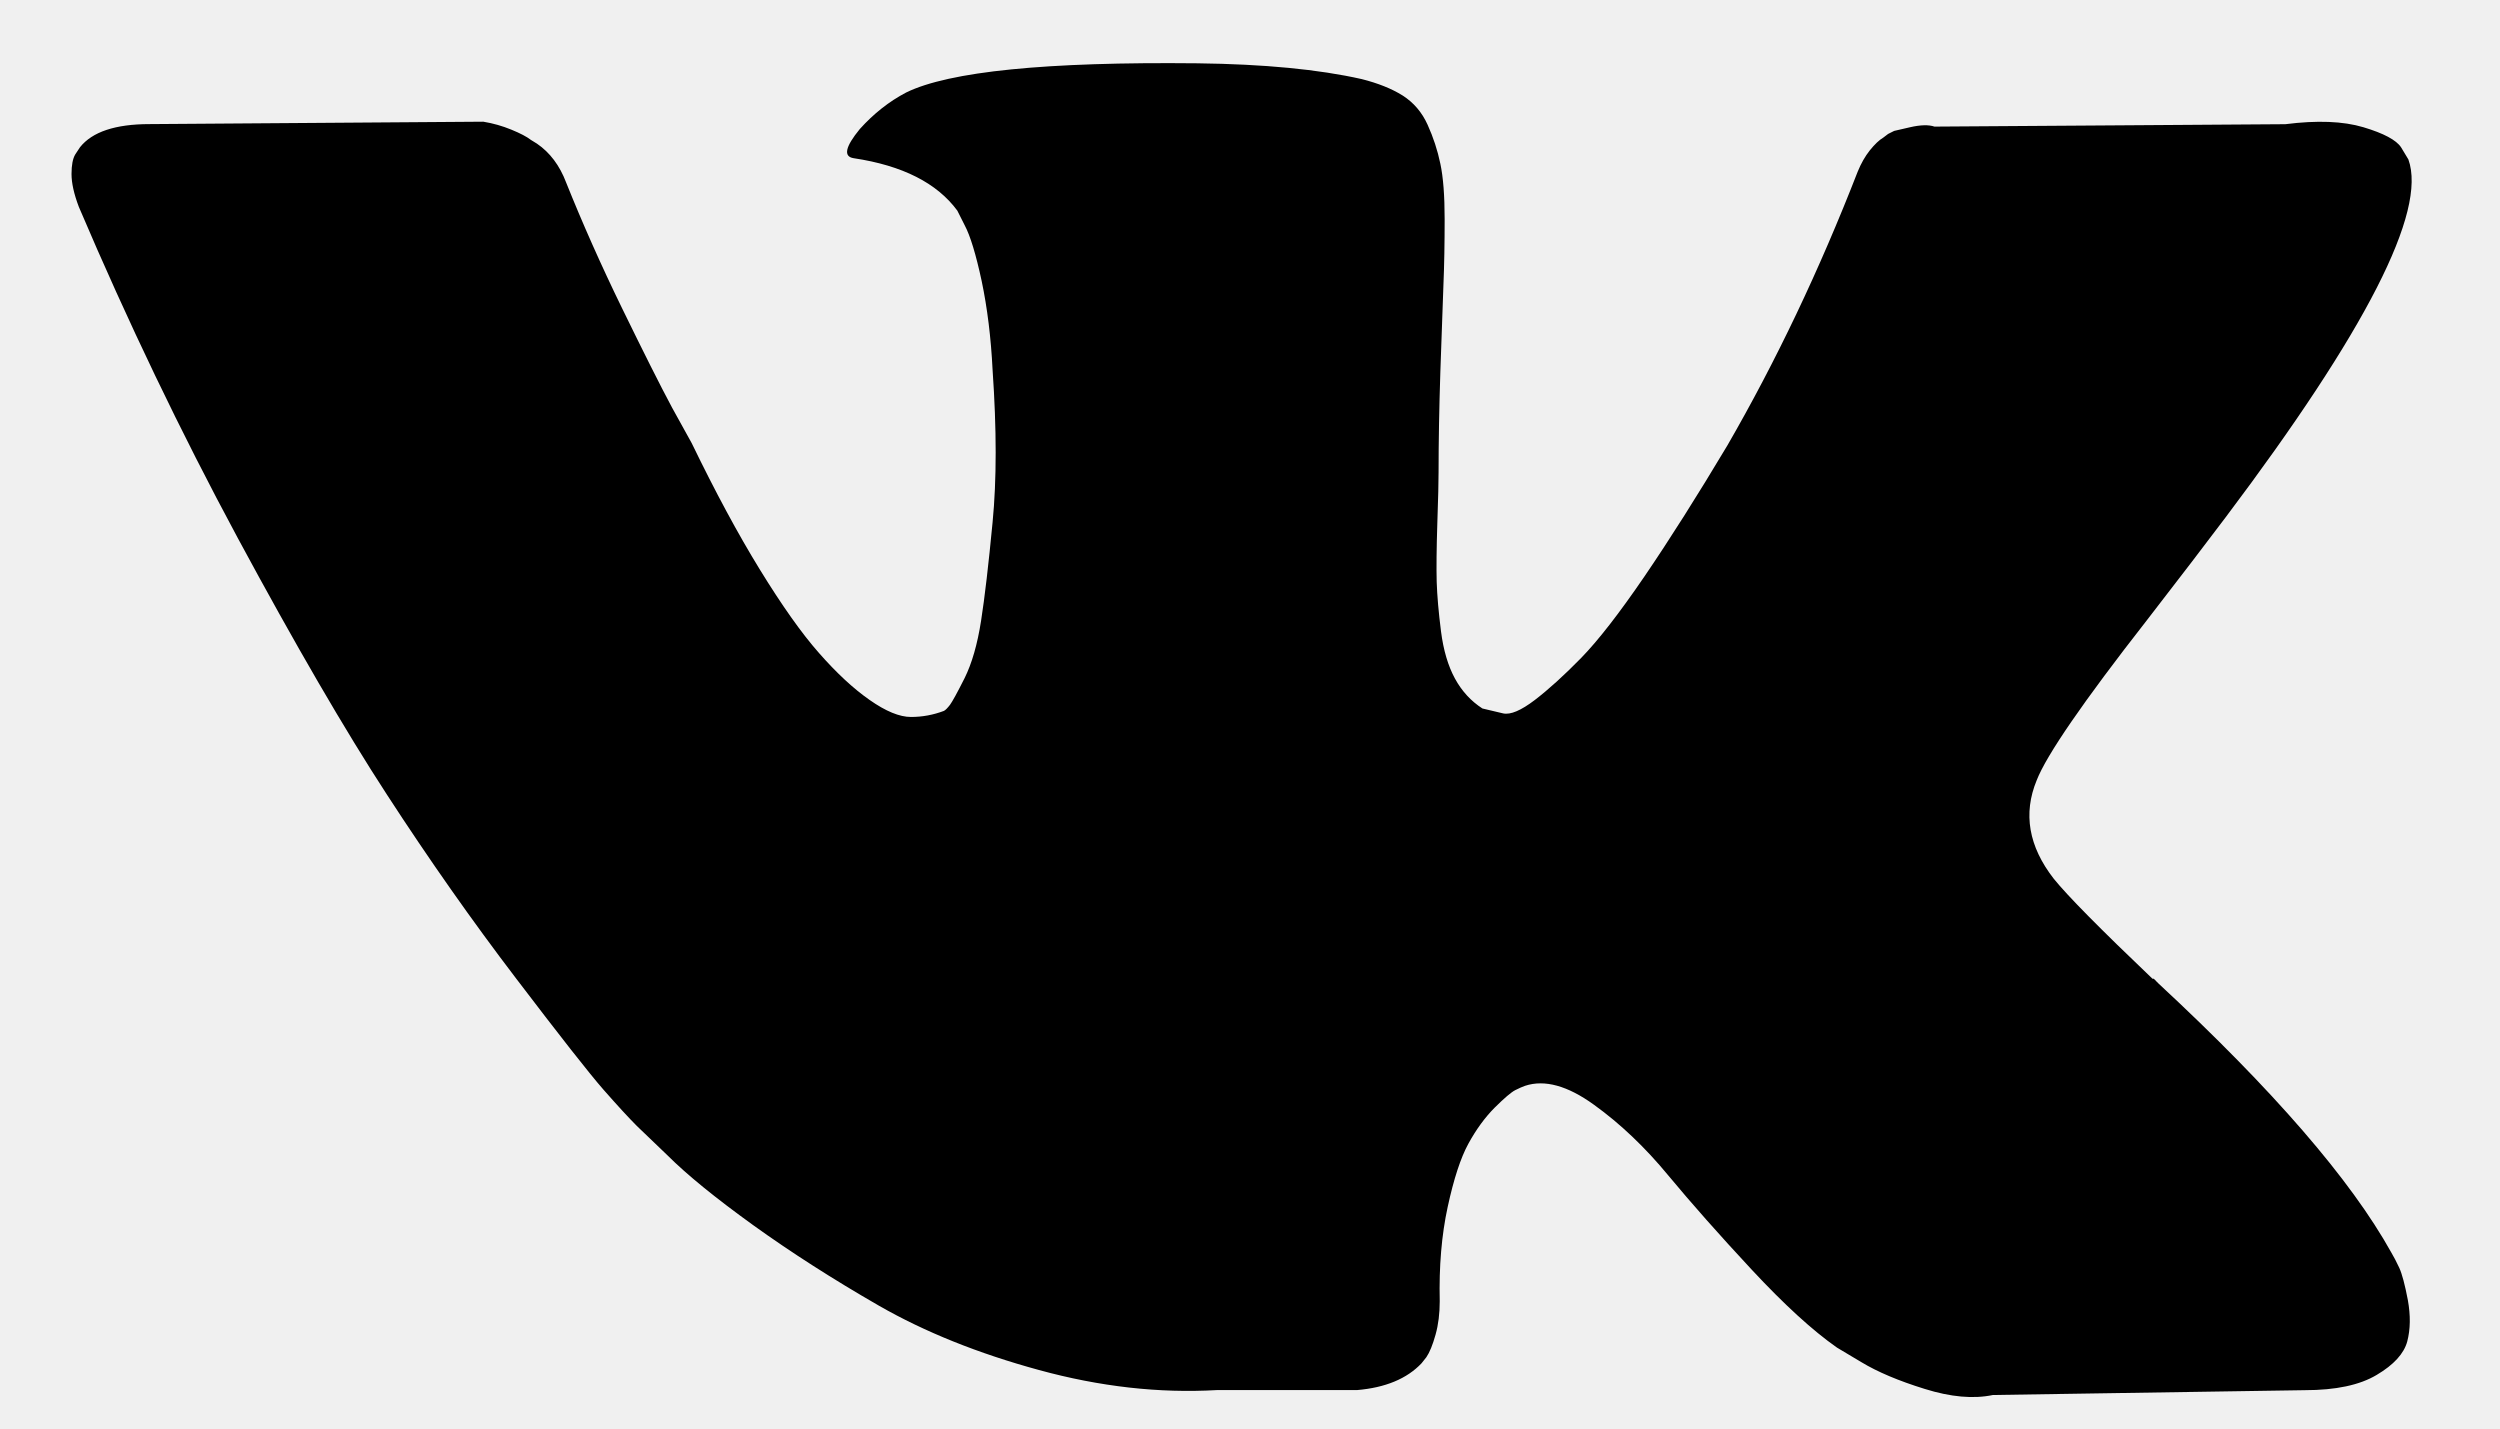
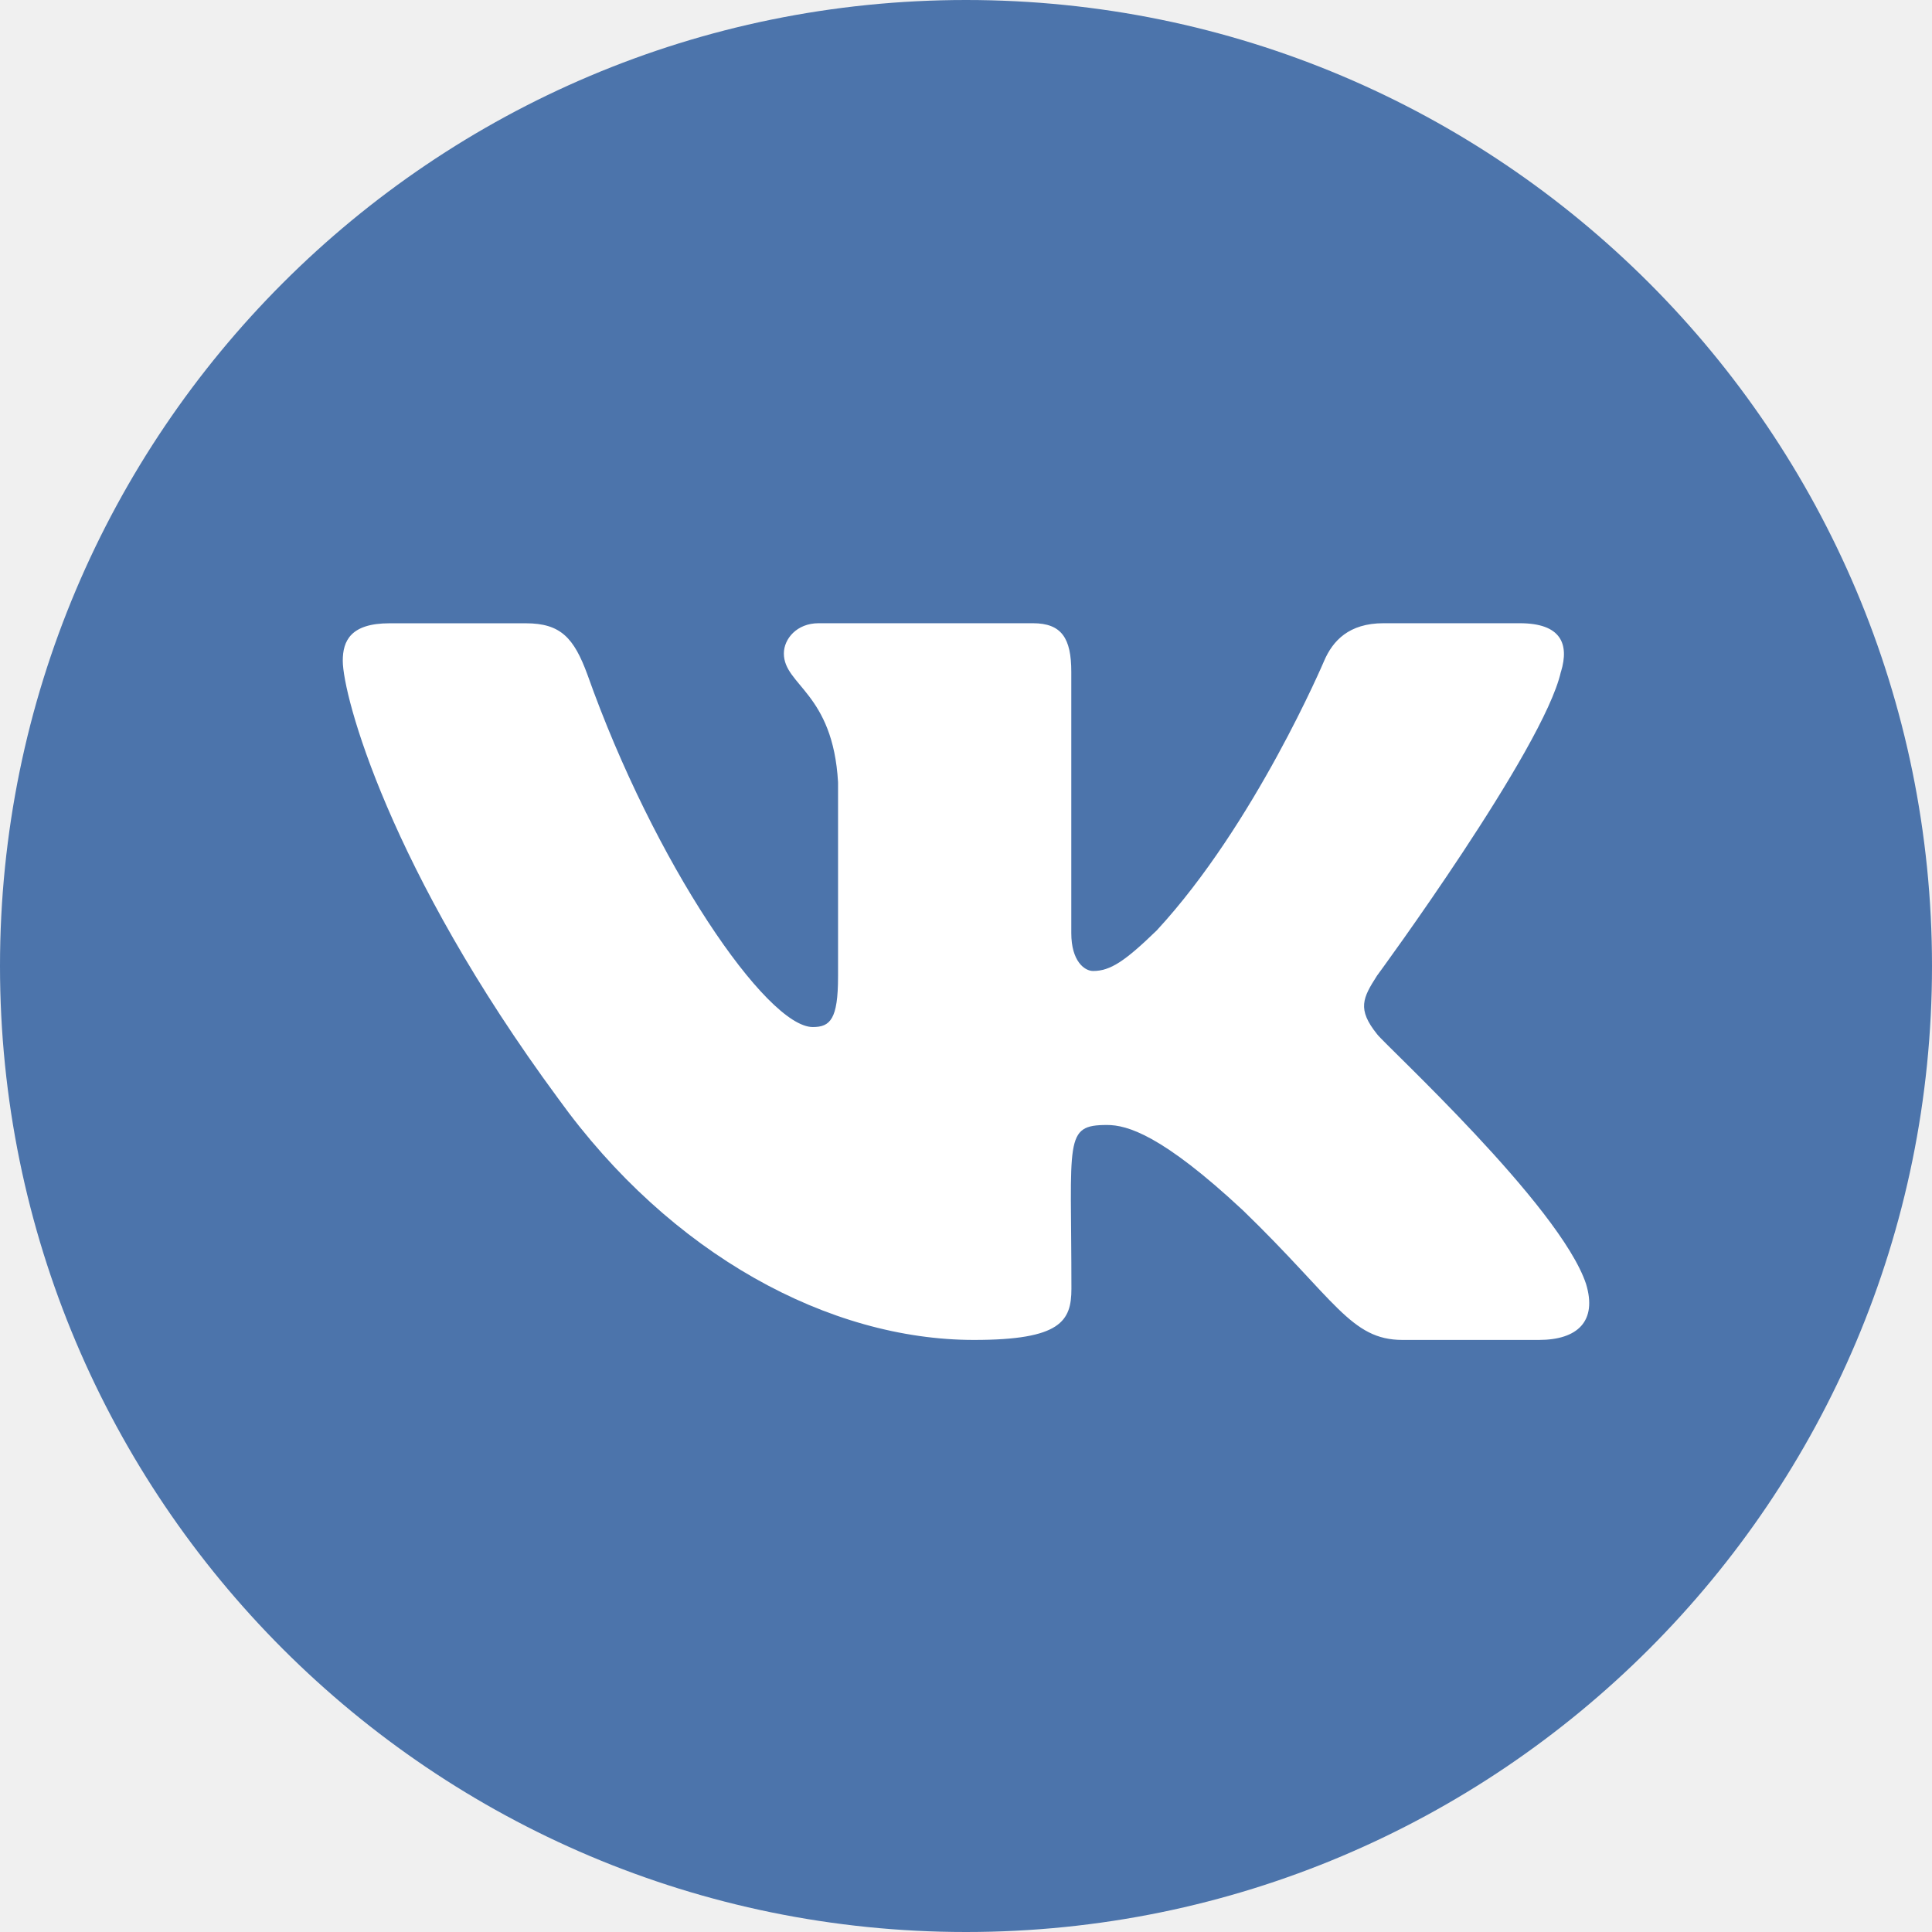
- <svg xmlns="http://www.w3.org/2000/svg" width="28" height="16" viewBox="0 0 28 16" fill="none">
-   <g clip-path="url(#clip0_190_1459)">
-     <path fill-rule="evenodd" clip-rule="evenodd" d="M26.872 14.2C26.84 14.131 26.81 14.075 26.783 14.029C26.328 13.211 25.459 12.207 24.176 11.016L24.149 10.989L24.136 10.975L24.122 10.962H24.108C23.526 10.407 23.157 10.034 23.003 9.843C22.72 9.48 22.657 9.112 22.811 8.739C22.921 8.457 23.33 7.862 24.04 6.953C24.413 6.471 24.708 6.085 24.927 5.794C26.501 3.704 27.183 2.368 26.974 1.786L26.892 1.65C26.838 1.568 26.697 1.493 26.47 1.425C26.242 1.357 25.951 1.346 25.596 1.391L21.666 1.418C21.602 1.396 21.511 1.398 21.393 1.425C21.275 1.452 21.215 1.466 21.215 1.466L21.147 1.5L21.093 1.541C21.047 1.568 20.997 1.616 20.942 1.684C20.888 1.752 20.843 1.832 20.806 1.923C20.378 3.023 19.892 4.045 19.346 4.99C19.009 5.554 18.7 6.042 18.418 6.456C18.136 6.869 17.899 7.174 17.709 7.369C17.517 7.565 17.345 7.721 17.19 7.84C17.035 7.958 16.917 8.008 16.835 7.99C16.753 7.971 16.676 7.953 16.603 7.935C16.476 7.853 16.373 7.742 16.296 7.601C16.219 7.46 16.166 7.283 16.139 7.069C16.112 6.856 16.096 6.672 16.091 6.517C16.087 6.363 16.089 6.144 16.098 5.863C16.108 5.581 16.112 5.39 16.112 5.29C16.112 4.945 16.119 4.57 16.132 4.165C16.146 3.761 16.157 3.44 16.166 3.204C16.176 2.968 16.18 2.718 16.18 2.454C16.18 2.191 16.164 1.984 16.132 1.834C16.101 1.684 16.053 1.538 15.989 1.397C15.926 1.257 15.832 1.148 15.71 1.07C15.587 0.993 15.434 0.932 15.252 0.886C14.77 0.777 14.156 0.718 13.41 0.709C11.718 0.691 10.631 0.8 10.149 1.036C9.958 1.136 9.785 1.273 9.63 1.445C9.466 1.645 9.443 1.754 9.562 1.772C10.108 1.854 10.494 2.05 10.722 2.359L10.804 2.522C10.867 2.64 10.931 2.85 10.995 3.149C11.058 3.449 11.099 3.781 11.117 4.144C11.163 4.808 11.163 5.376 11.117 5.849C11.072 6.321 11.029 6.69 10.988 6.953C10.947 7.217 10.885 7.43 10.804 7.594C10.722 7.757 10.667 7.857 10.64 7.894C10.612 7.93 10.59 7.953 10.572 7.962C10.453 8.007 10.33 8.03 10.203 8.03C10.076 8.03 9.921 7.967 9.739 7.839C9.557 7.712 9.369 7.537 9.173 7.314C8.977 7.092 8.757 6.78 8.511 6.38C8.265 5.98 8.011 5.508 7.747 4.963L7.528 4.567C7.392 4.313 7.206 3.942 6.969 3.456C6.732 2.97 6.523 2.499 6.341 2.045C6.269 1.854 6.159 1.708 6.014 1.609L5.946 1.567C5.9 1.531 5.827 1.493 5.727 1.452C5.627 1.411 5.523 1.381 5.413 1.363L1.674 1.39C1.292 1.39 1.033 1.477 0.896 1.649L0.842 1.731C0.815 1.777 0.801 1.849 0.801 1.949C0.801 2.049 0.828 2.172 0.883 2.317C1.429 3.599 2.022 4.835 2.663 6.026C3.305 7.216 3.862 8.176 4.335 8.902C4.808 9.63 5.29 10.316 5.782 10.961C6.273 11.606 6.598 12.02 6.757 12.202C6.917 12.384 7.042 12.52 7.133 12.611L7.474 12.938C7.692 13.156 8.013 13.417 8.436 13.722C8.859 14.026 9.327 14.326 9.841 14.622C10.355 14.917 10.954 15.158 11.636 15.344C12.318 15.531 12.982 15.606 13.628 15.569H15.198C15.516 15.542 15.757 15.442 15.921 15.269L15.975 15.201C16.012 15.147 16.046 15.063 16.078 14.949C16.11 14.835 16.125 14.71 16.125 14.574C16.116 14.184 16.146 13.831 16.214 13.518C16.282 13.204 16.359 12.968 16.446 12.809C16.533 12.65 16.631 12.516 16.739 12.407C16.849 12.298 16.926 12.232 16.972 12.209C17.017 12.186 17.053 12.171 17.081 12.161C17.299 12.089 17.556 12.159 17.852 12.373C18.148 12.586 18.425 12.85 18.684 13.164C18.944 13.477 19.255 13.829 19.619 14.22C19.983 14.611 20.301 14.902 20.574 15.093L20.847 15.256C21.029 15.366 21.266 15.466 21.557 15.556C21.848 15.647 22.102 15.67 22.321 15.624L25.814 15.57C26.16 15.57 26.429 15.513 26.619 15.399C26.81 15.286 26.924 15.161 26.961 15.025C26.997 14.888 26.999 14.734 26.968 14.561C26.935 14.388 26.903 14.268 26.872 14.2Z" fill="currentColor" />
-   </g>
-   <defs>
-     <clipPath id="clip0_190_1459">
-       <rect width="26.24" height="14.995" fill="currentColor" transform="translate(0.800781 0.671387)" />
-     </clipPath>
-   </defs>
+ <svg xmlns="http://www.w3.org/2000/svg" width="62" height="62" viewBox="0 0 62 62" fill="none">
+   <path d="M31 62C48.121 62 62 48.121 62 31C62 13.879 48.121 0 31 0C13.879 0 0 13.879 0 31C0 48.121 13.879 62 31 62Z" fill="#4C74AB" />
+   <path d="M44.193 33.189C43.546 32.384 43.731 32.026 44.193 31.306C44.201 31.298 49.54 24.027 50.09 21.561L50.093 21.559C50.366 20.66 50.093 20 48.771 20H44.398C43.285 20 42.771 20.567 42.496 21.201C42.496 21.201 40.269 26.455 37.119 29.86C36.102 30.845 35.633 31.16 35.078 31.16C34.804 31.16 34.379 30.845 34.379 29.946V21.559C34.379 20.481 34.068 20 33.146 20H26.269C25.57 20 25.155 20.503 25.155 20.971C25.155 21.993 26.73 22.228 26.894 25.103V31.341C26.894 32.708 26.642 32.959 26.084 32.959C24.597 32.959 20.989 27.684 18.85 21.646C18.419 20.475 17.997 20.002 16.875 20.002H12.5C11.252 20.002 11 20.568 11 21.203C11 22.323 12.487 27.894 17.914 35.254C21.53 40.278 26.624 43 31.257 43C34.042 43 34.383 42.395 34.383 41.355C34.383 36.555 34.131 36.102 35.526 36.102C36.172 36.102 37.286 36.417 39.886 38.84C42.858 41.714 43.346 43 45.01 43H49.383C50.63 43 51.261 42.395 50.898 41.203C50.066 38.694 44.446 33.534 44.193 33.189Z" fill="white" />
</svg>
